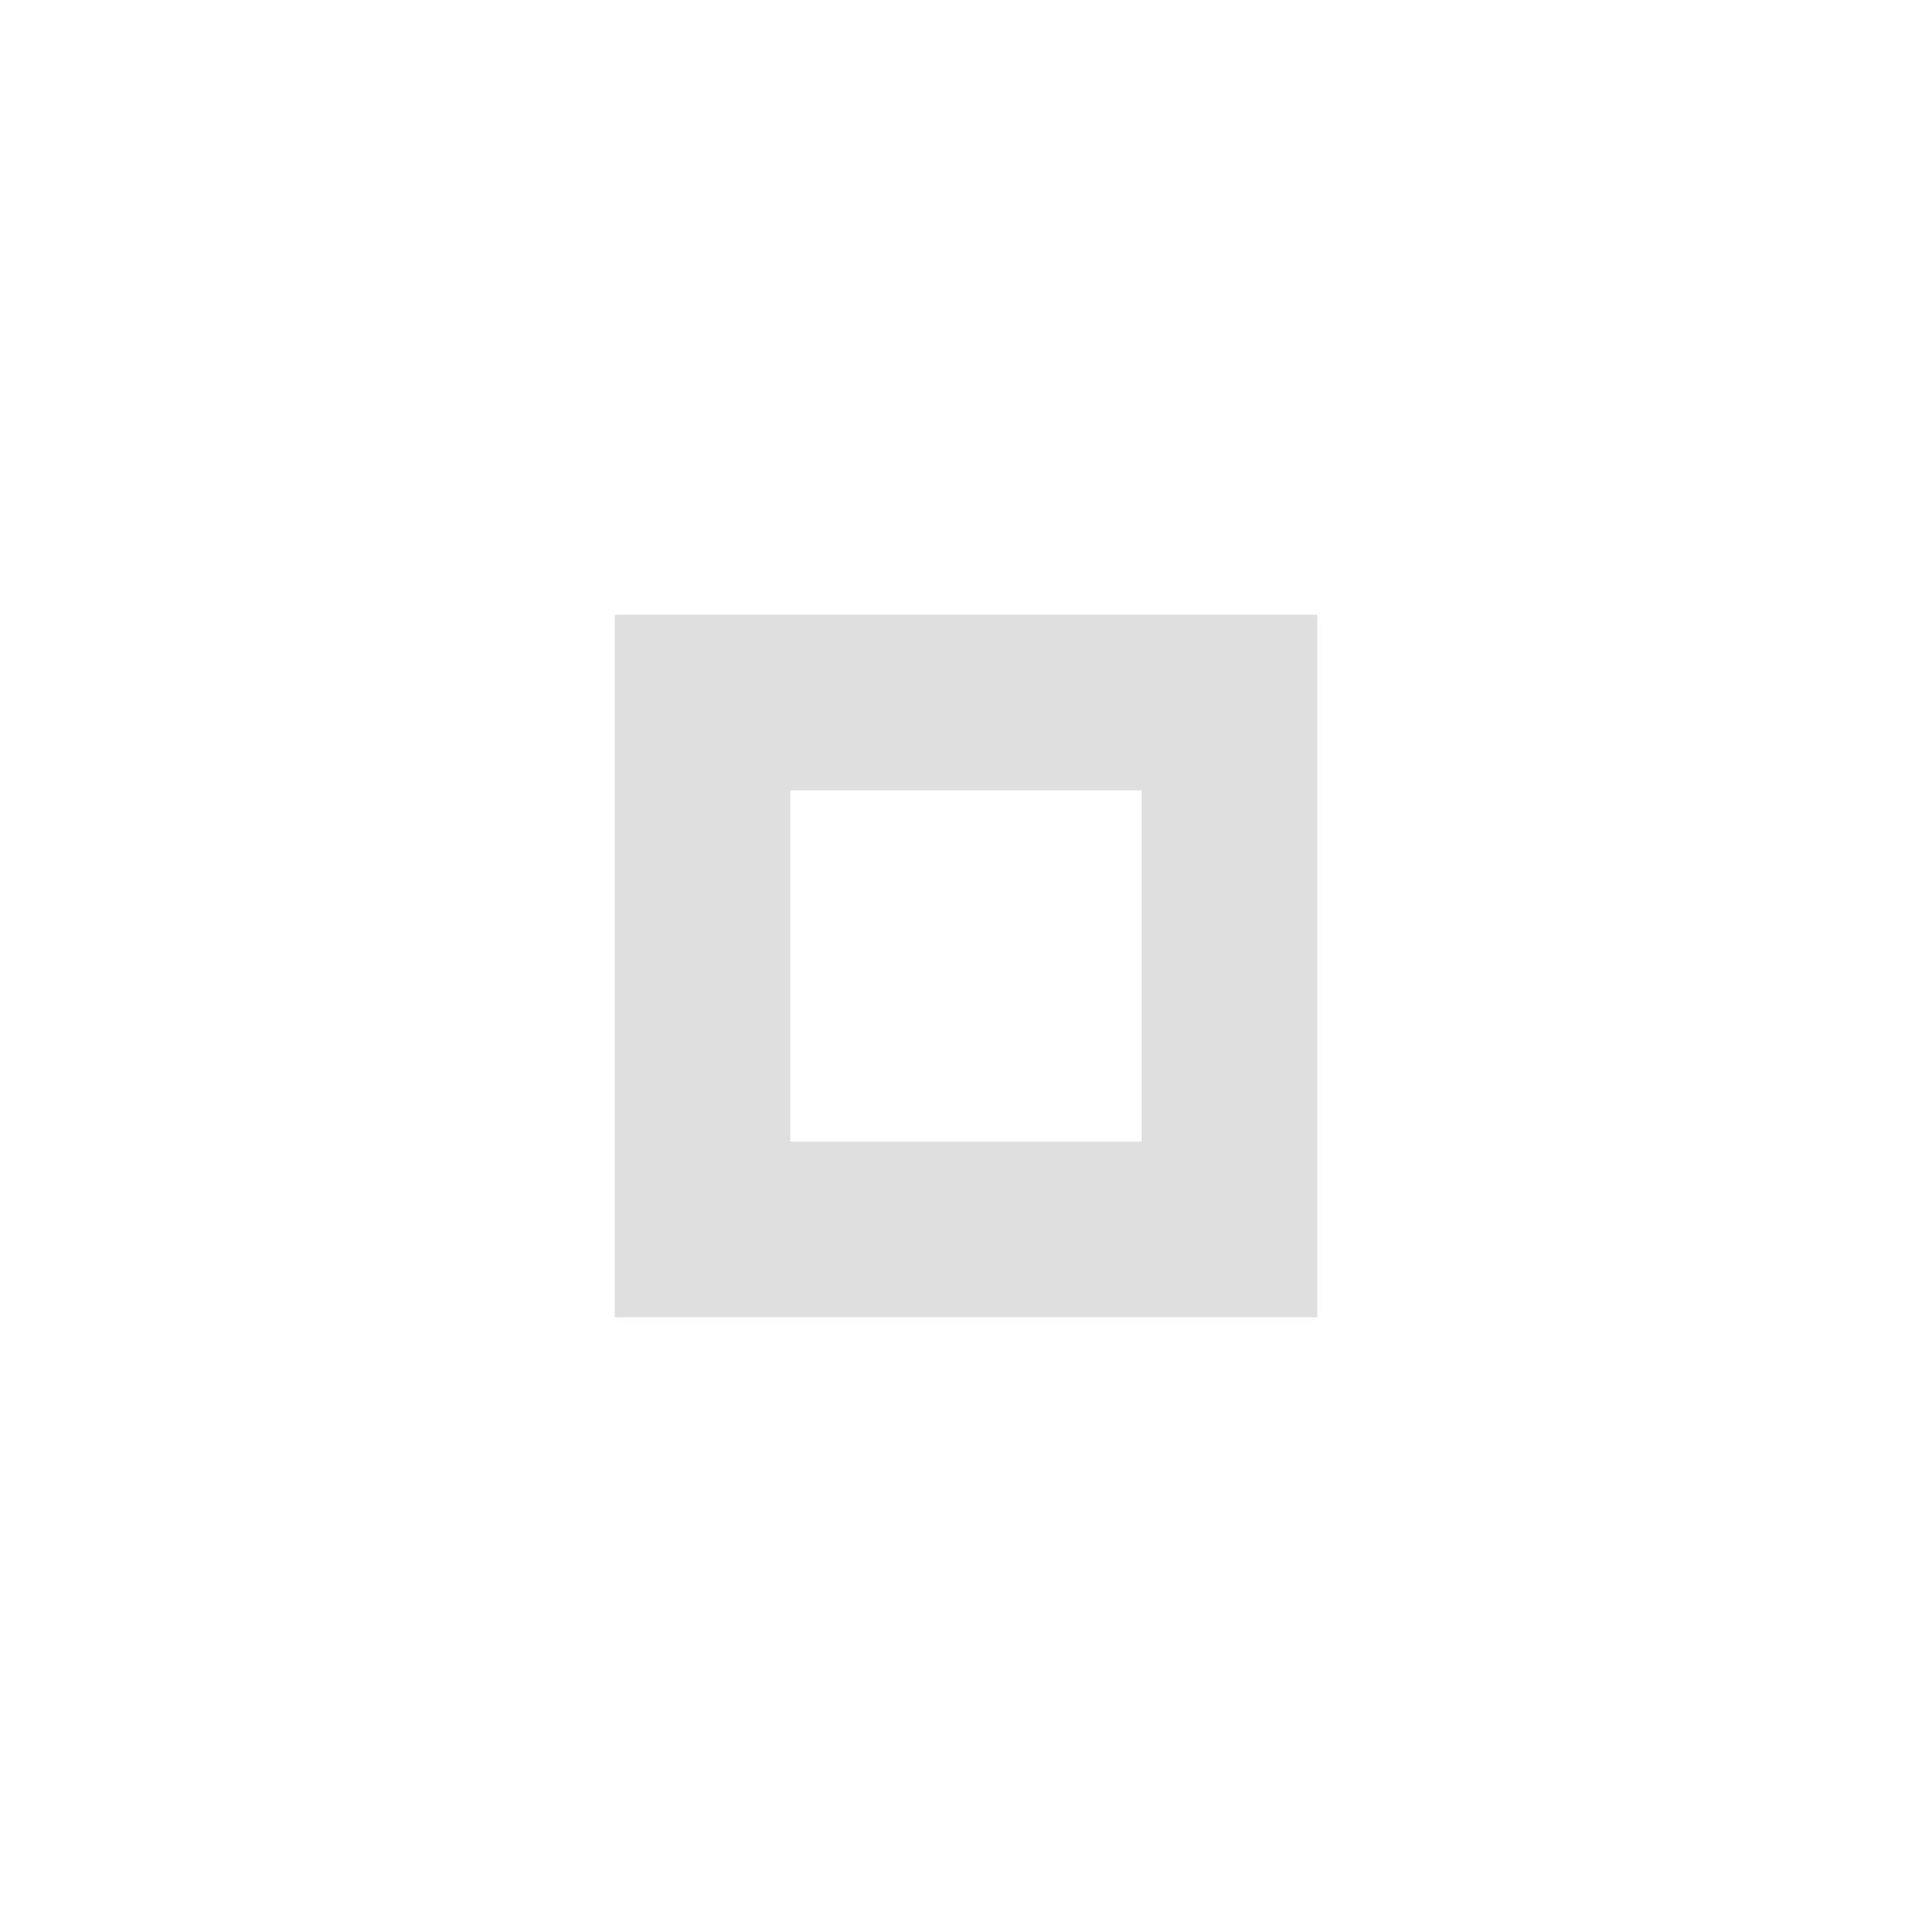
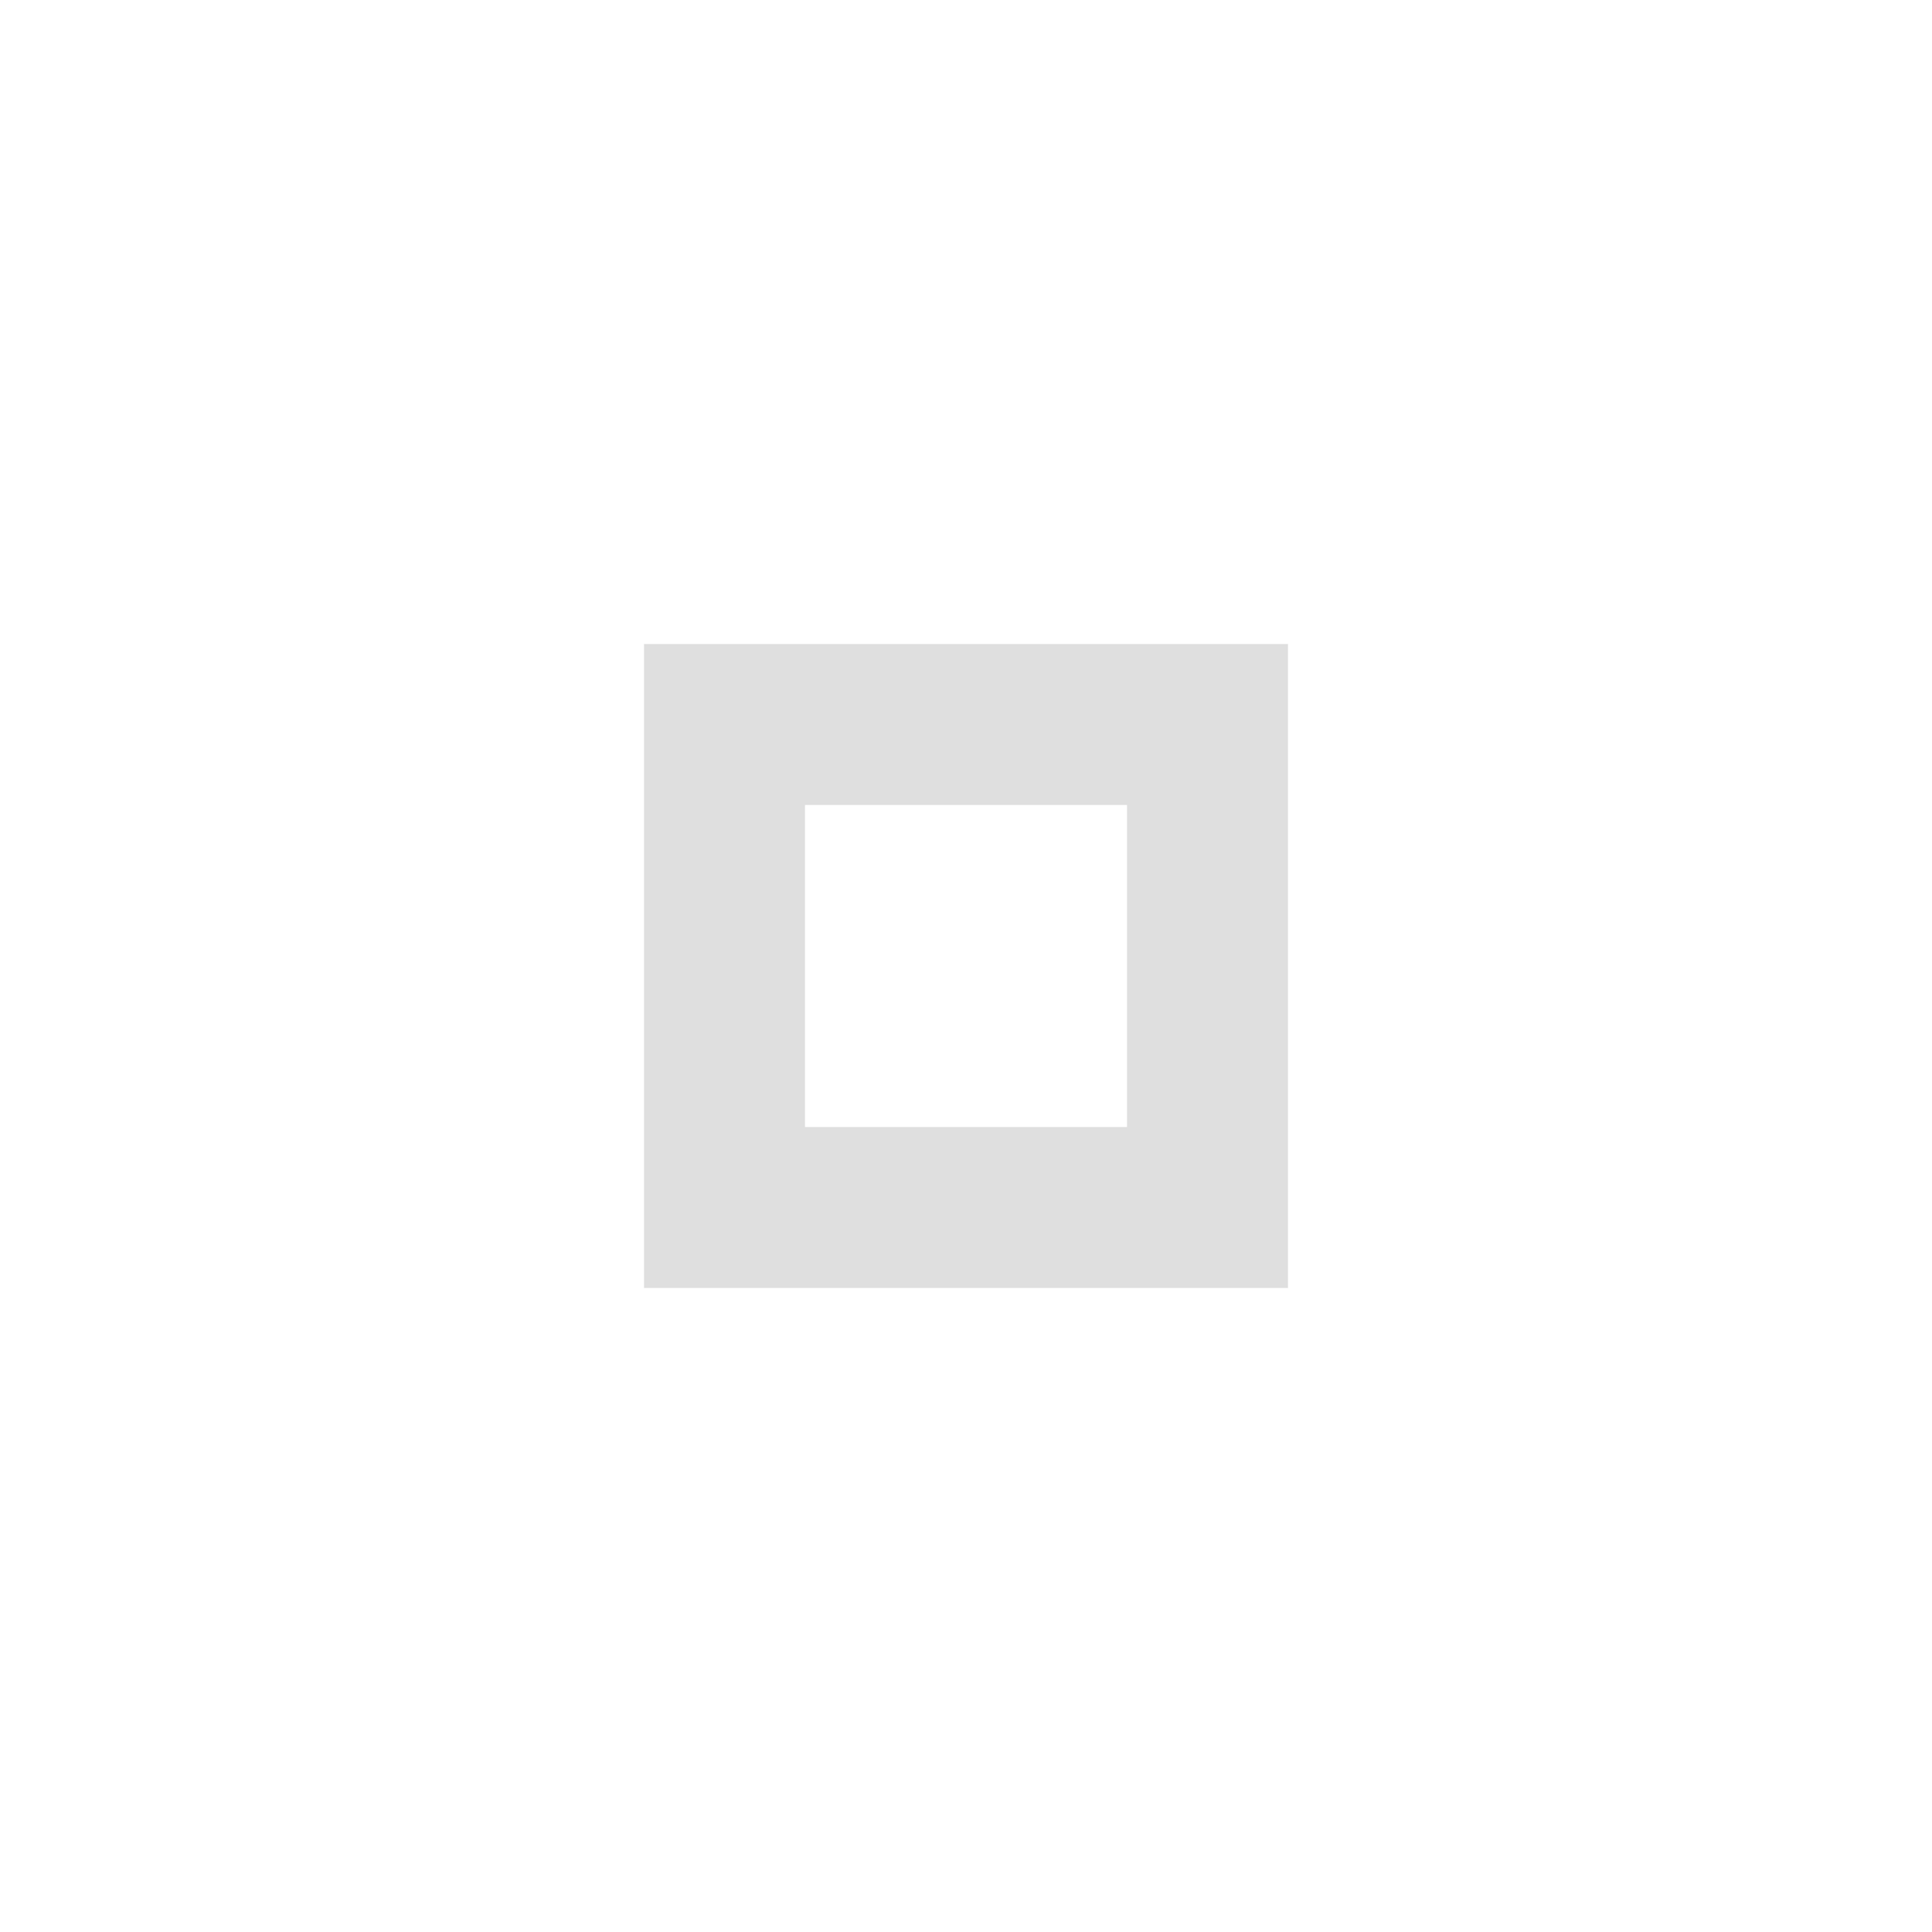
- <svg xmlns="http://www.w3.org/2000/svg" id="svg4306" style="enable-background:new" width="22" height="22" version="1.1">
-   <g id="g857">
-     <rect id="rect4266" style="opacity:0.001" width="22" height="22" x="0" y="0" />
-     <path id="path4268" style="opacity:1;fill:#dfdfdf" d="m 7,7 v 2 6 h 8 V 9 7 Z m 2,2 h 4 v 3 1 H 9 v -1 z" />
+ <svg xmlns="http://www.w3.org/2000/svg" width="24" height="24" version="1.1">
+   <g transform="translate(1,1)">
+     <rect style="opacity:0.001" width="24" height="24" x="-1" y="-1" />
+     <path style="fill:#dfdfdf" d="m 7,7 v 2 6 h 8 V 9 7 Z m 2,2 h 4 v 3 1 H 9 v -1 z" />
  </g>
</svg>
